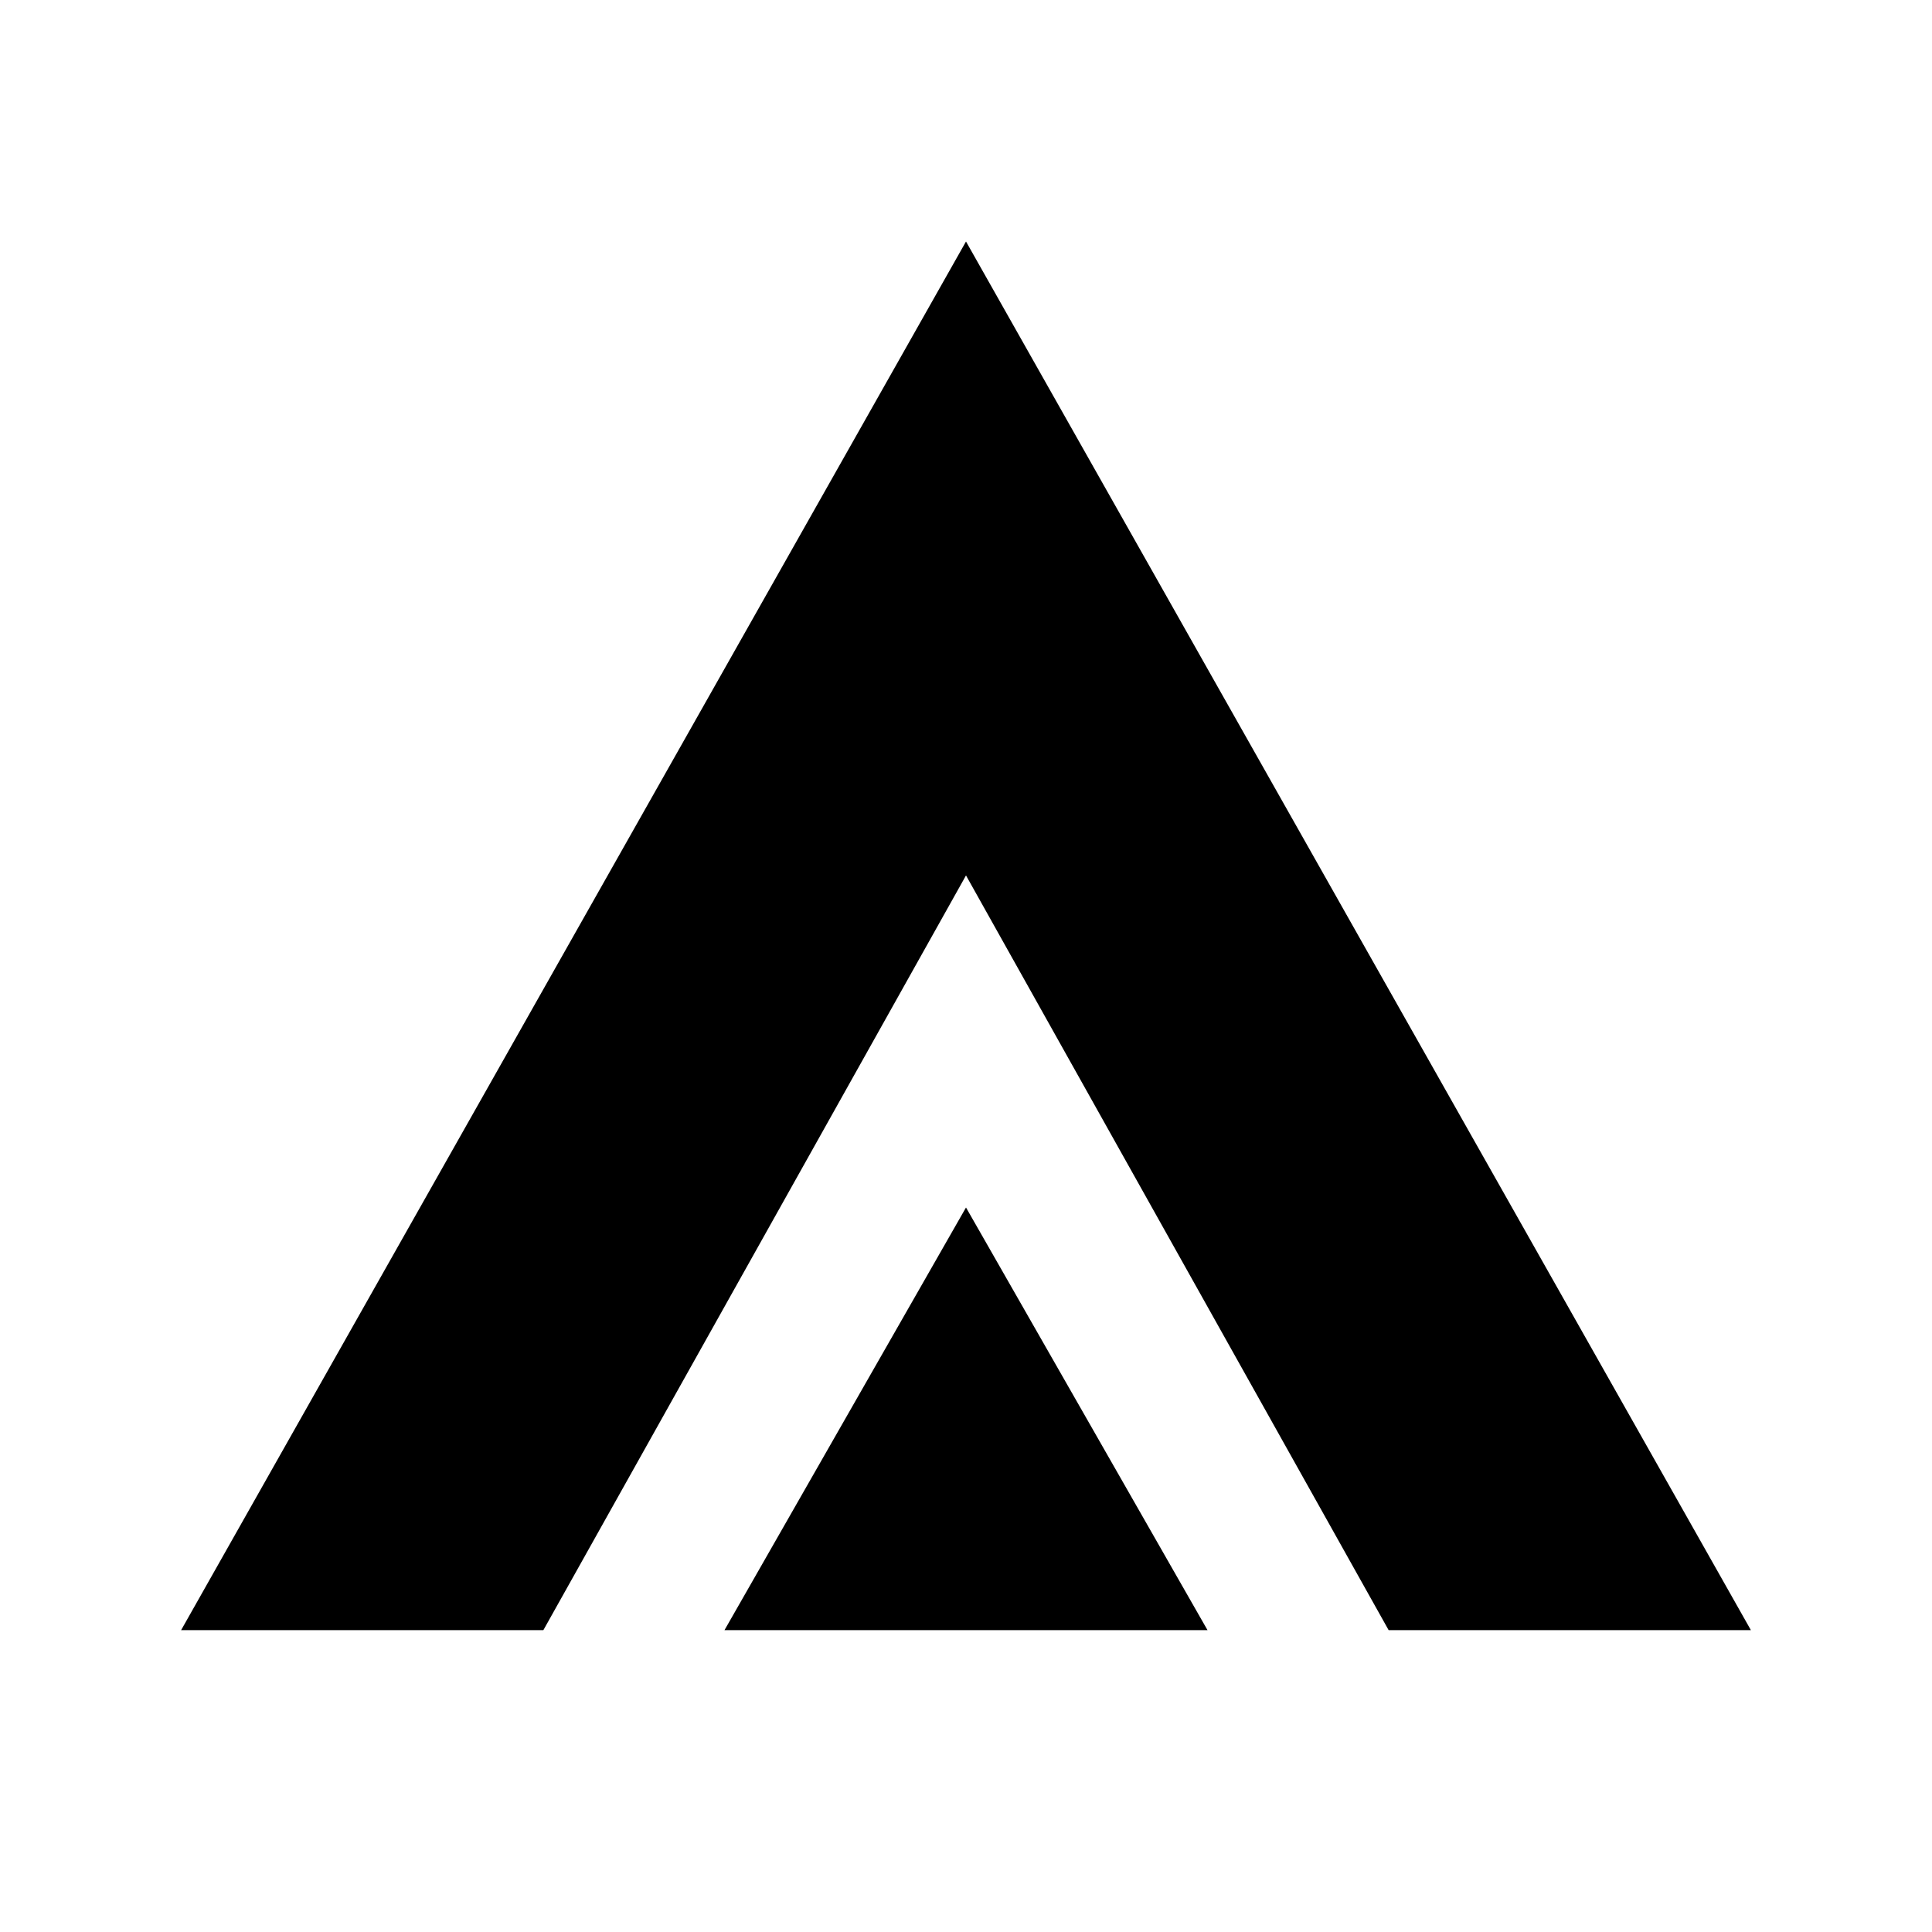
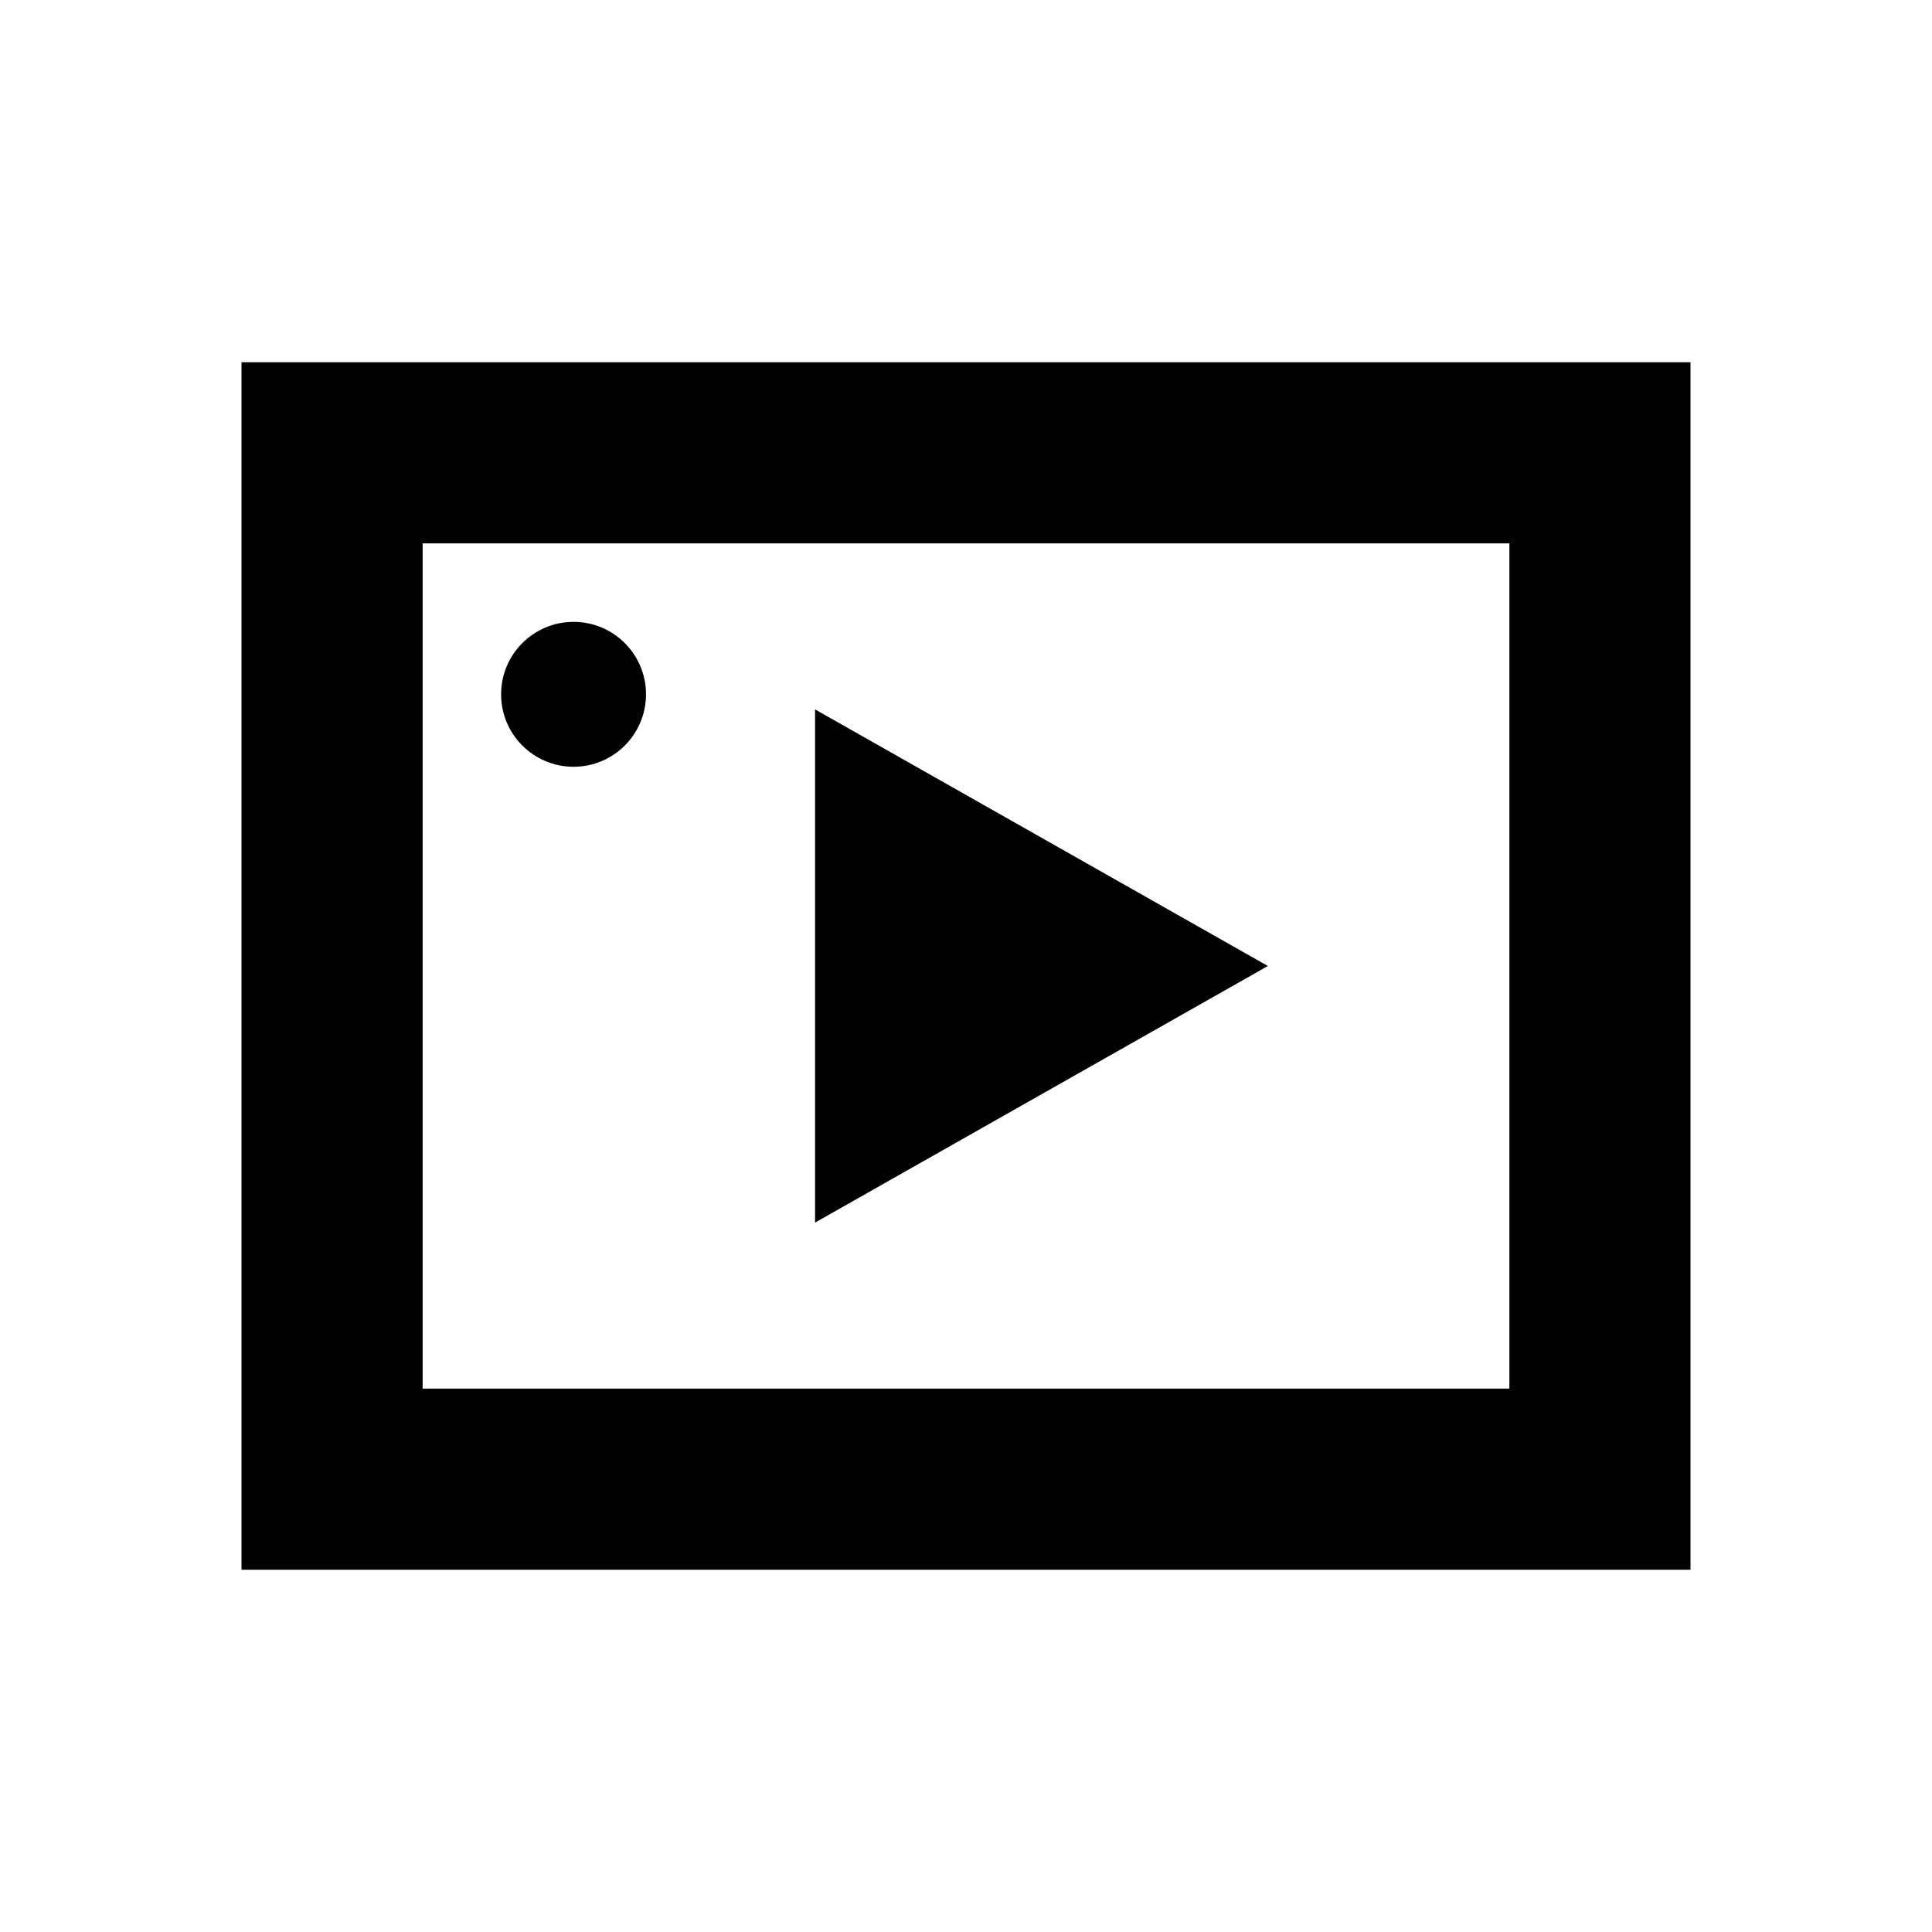
<svg xmlns="http://www.w3.org/2000/svg" width="64" height="64" viewBox="0 0 64 64" fill="none">
-   <path d="M32 8L58 54H46L32 29L18 54H6L32 8Z" fill="currentColor" />
-   <path d="M32 40L40 54H24L32 40Z" fill="currentColor" />
+   <path d="M8 12H56V52H8V12ZM14 18V46H50V18H14Z" fill="currentColor" />
+   <path d="M27 23.5L42 32L27 40.5V23.5Z" fill="currentColor" />
+   <circle cx="19" cy="23" r="2.4" fill="currentColor" />
</svg>
